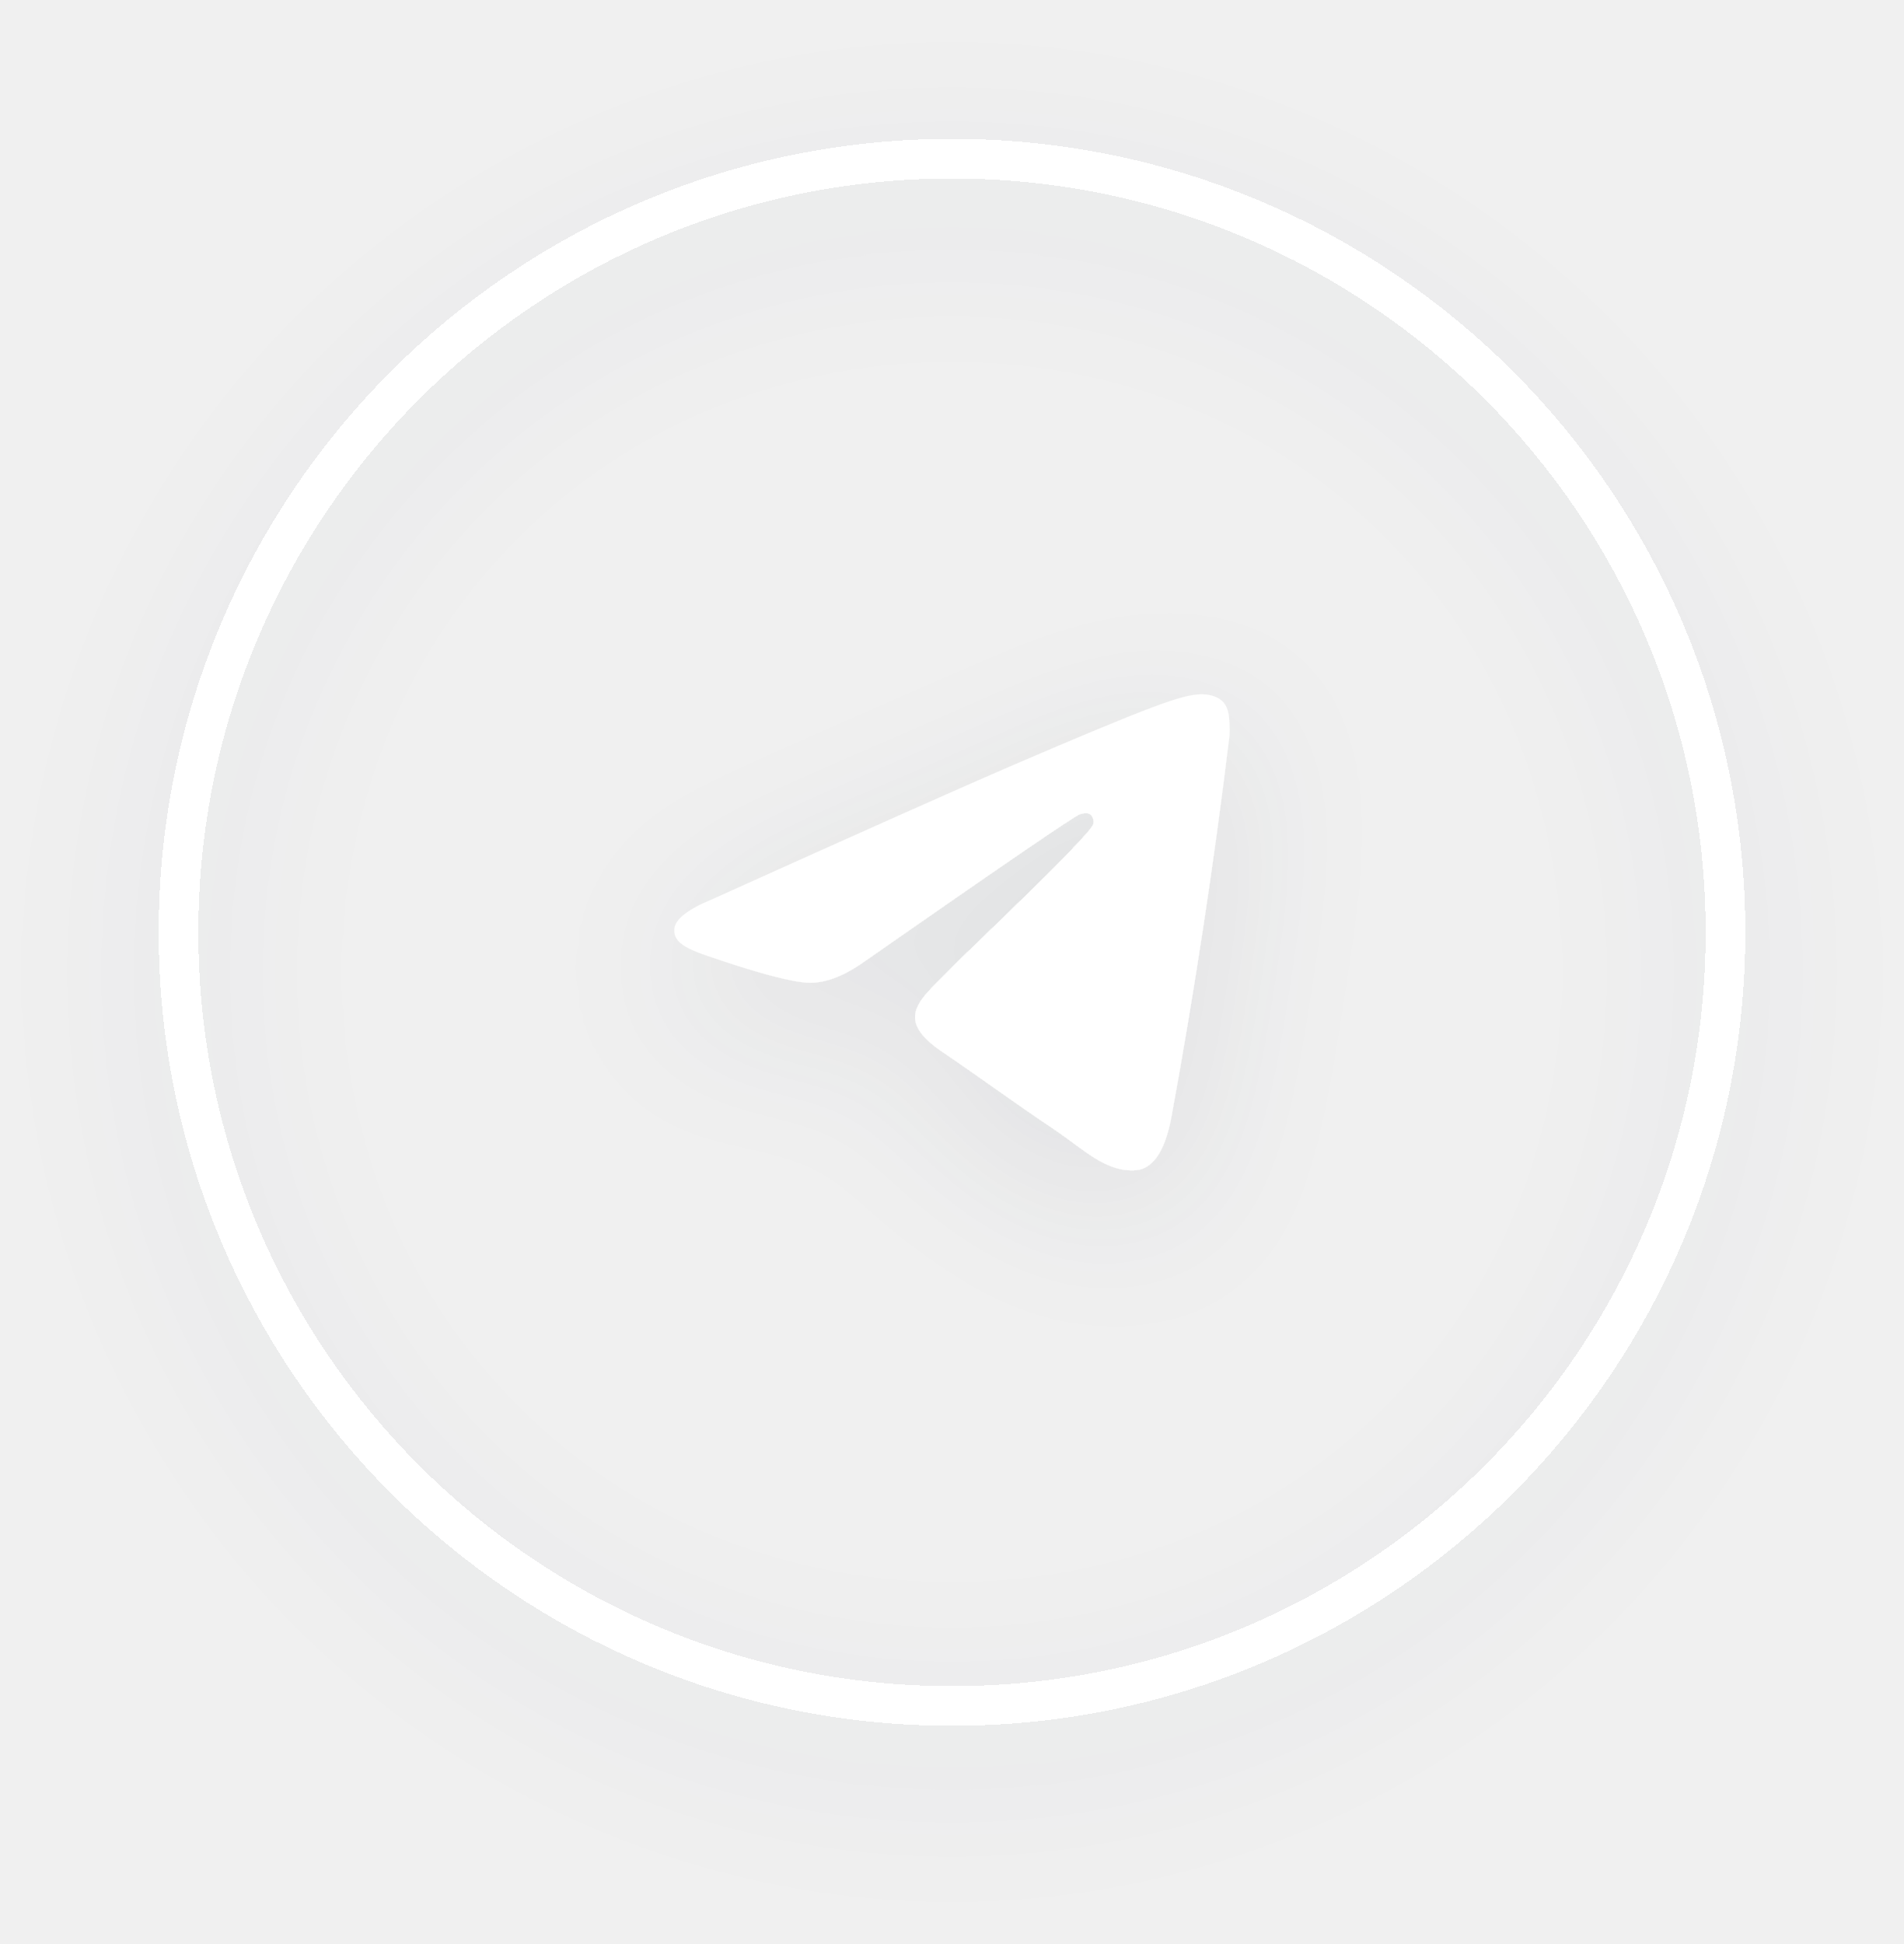
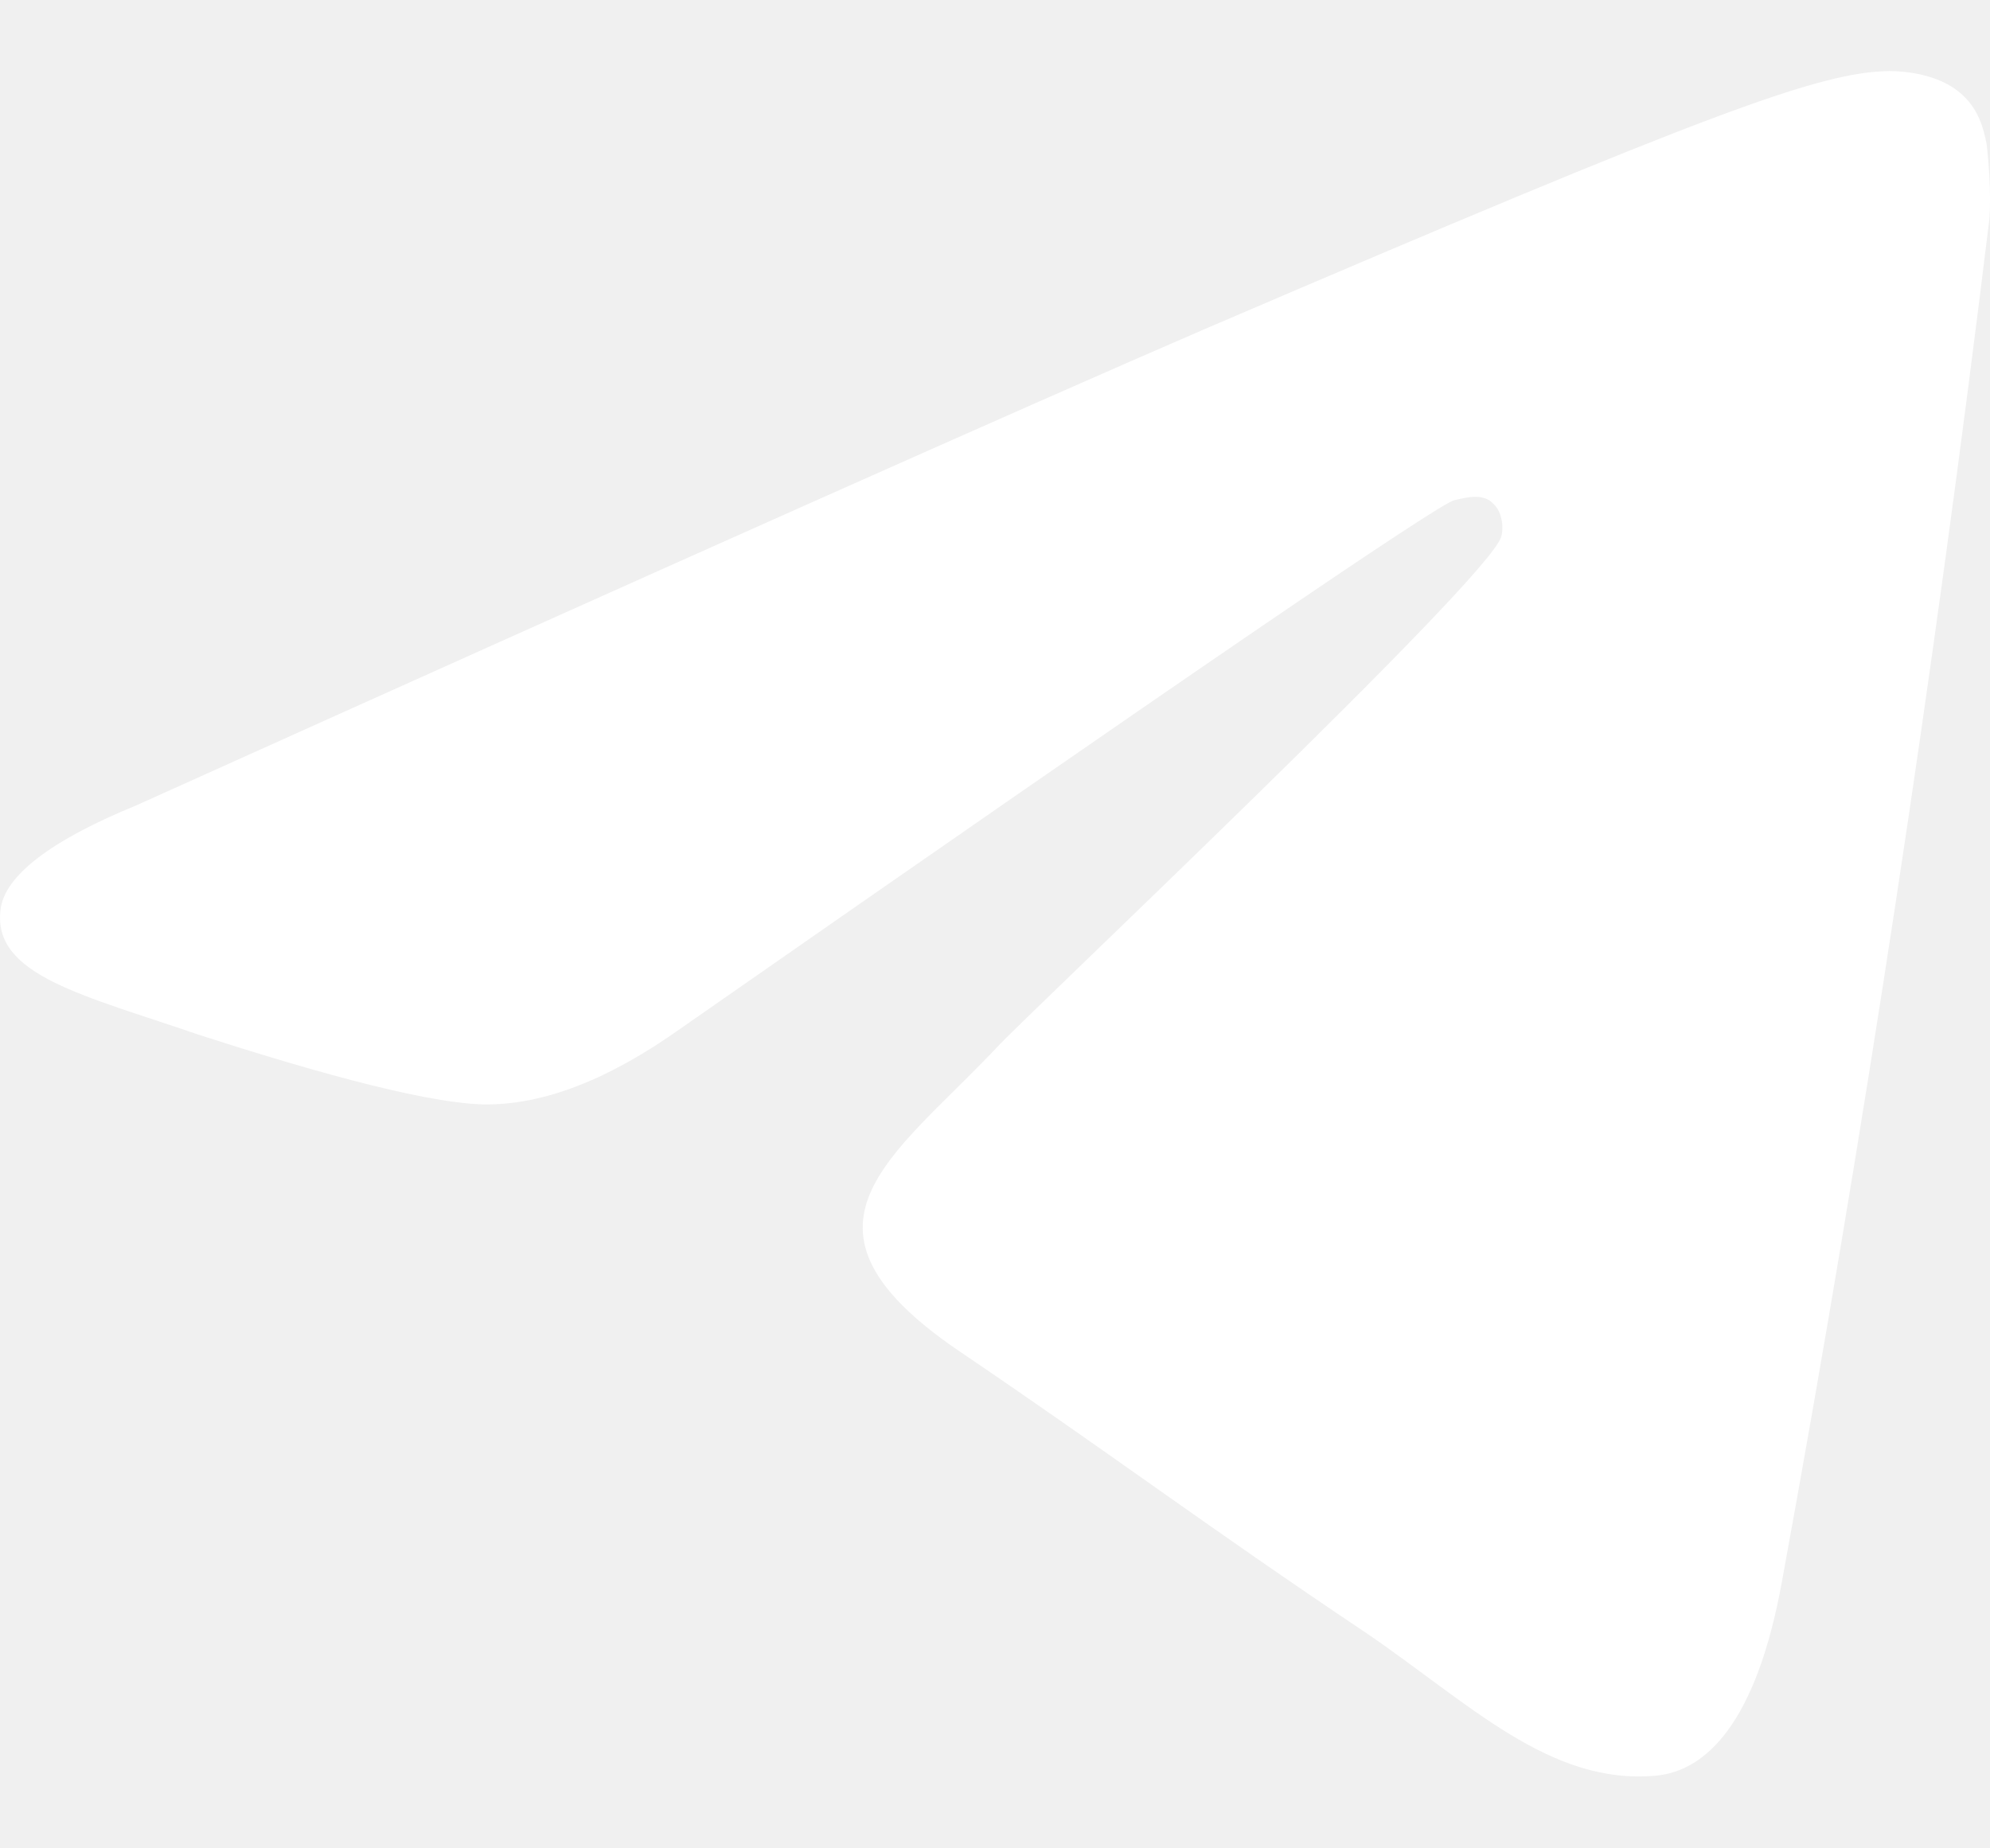
- <svg xmlns="http://www.w3.org/2000/svg" width="48" height="49" viewBox="0 0 48 49" fill="none">
-   <g filter="url(#filter0_d_2001_964)">
-     <rect x="4.5" y="4" width="39" height="39" rx="19.5" stroke="white" shape-rendering="crispEdges" />
-     <path fill-rule="evenodd" clip-rule="evenodd" d="M17.961 22.666C21.724 20.97 24.227 19.855 25.479 19.314C29.061 17.777 29.804 17.507 30.293 17.5C30.4 17.5 30.634 17.521 30.788 17.652C30.922 17.763 30.955 17.909 30.976 18.012C30.989 18.116 31.009 18.359 30.996 18.539C30.604 21.751 30.118 24.949 29.536 28.13C29.355 29.127 29.001 29.46 28.652 29.494C27.903 29.564 27.334 28.982 26.611 28.49C25.473 27.728 24.837 27.244 23.732 26.496C22.46 25.623 23.283 25.145 24.013 24.37C24.201 24.162 27.494 21.059 27.561 20.776C27.575 20.741 27.581 20.609 27.501 20.54C27.434 20.471 27.32 20.499 27.233 20.519C27.126 20.54 25.312 21.78 21.797 24.231C21.282 24.598 20.82 24.778 20.398 24.771C19.943 24.758 19.059 24.494 18.396 24.28C17.593 24.003 16.944 23.864 17.004 23.4C17.031 23.165 17.352 22.916 17.961 22.666Z" fill="white" />
-   </g>
-   <defs>
-     <filter id="filter0_d_2001_964" x="0" y="0.5" width="48" height="48" filterUnits="userSpaceOnUse" color-interpolation-filters="sRGB">
-       <feFlood flood-opacity="0" result="BackgroundImageFix" />
-       <feColorMatrix in="SourceAlpha" type="matrix" values="0 0 0 0 0 0 0 0 0 0 0 0 0 0 0 0 0 0 127 0" result="hardAlpha" />
-       <feOffset dy="1" />
-       <feGaussianBlur stdDeviation="2" />
-       <feComposite in2="hardAlpha" operator="out" />
-       <feColorMatrix type="matrix" values="0 0 0 0 0.097 0 0 0 0 0.128 0 0 0 0 0.237 0 0 0 0.08 0" />
-       <feBlend mode="normal" in2="BackgroundImageFix" result="effect1_dropShadow_2001_964" />
-       <feBlend mode="normal" in="SourceGraphic" in2="effect1_dropShadow_2001_964" result="shape" />
-     </filter>
-   </defs>
+ <svg xmlns="http://www.w3.org/2000/svg" width="14" height="13" viewBox="0 0 14 13" fill="none">
+   <path fill-rule="evenodd" clip-rule="evenodd" d="M0.961 5.666C4.724 3.97 7.227 2.855 8.479 2.314C12.061 0.777 12.804 0.507 13.293 0.5C13.4 0.5 13.634 0.521 13.788 0.652C13.922 0.763 13.955 0.909 13.976 1.012C13.989 1.116 14.009 1.359 13.996 1.539C13.604 4.751 13.118 7.949 12.536 11.13C12.355 12.127 12.001 12.46 11.652 12.494C10.903 12.564 10.334 11.982 9.611 11.49C8.473 10.728 7.837 10.244 6.732 9.496C5.46 8.623 6.283 8.145 7.013 7.37C7.201 7.162 10.494 4.06 10.561 3.776C10.575 3.741 10.581 3.609 10.501 3.54C10.434 3.471 10.32 3.499 10.233 3.519C10.126 3.54 8.312 4.78 4.797 7.231C4.282 7.598 3.82 7.778 3.398 7.771C2.943 7.758 2.059 7.494 1.396 7.28C0.593 7.003 -0.056 6.864 0.004 6.4C0.031 6.165 0.352 5.915 0.961 5.666Z" fill="white" />
</svg>
